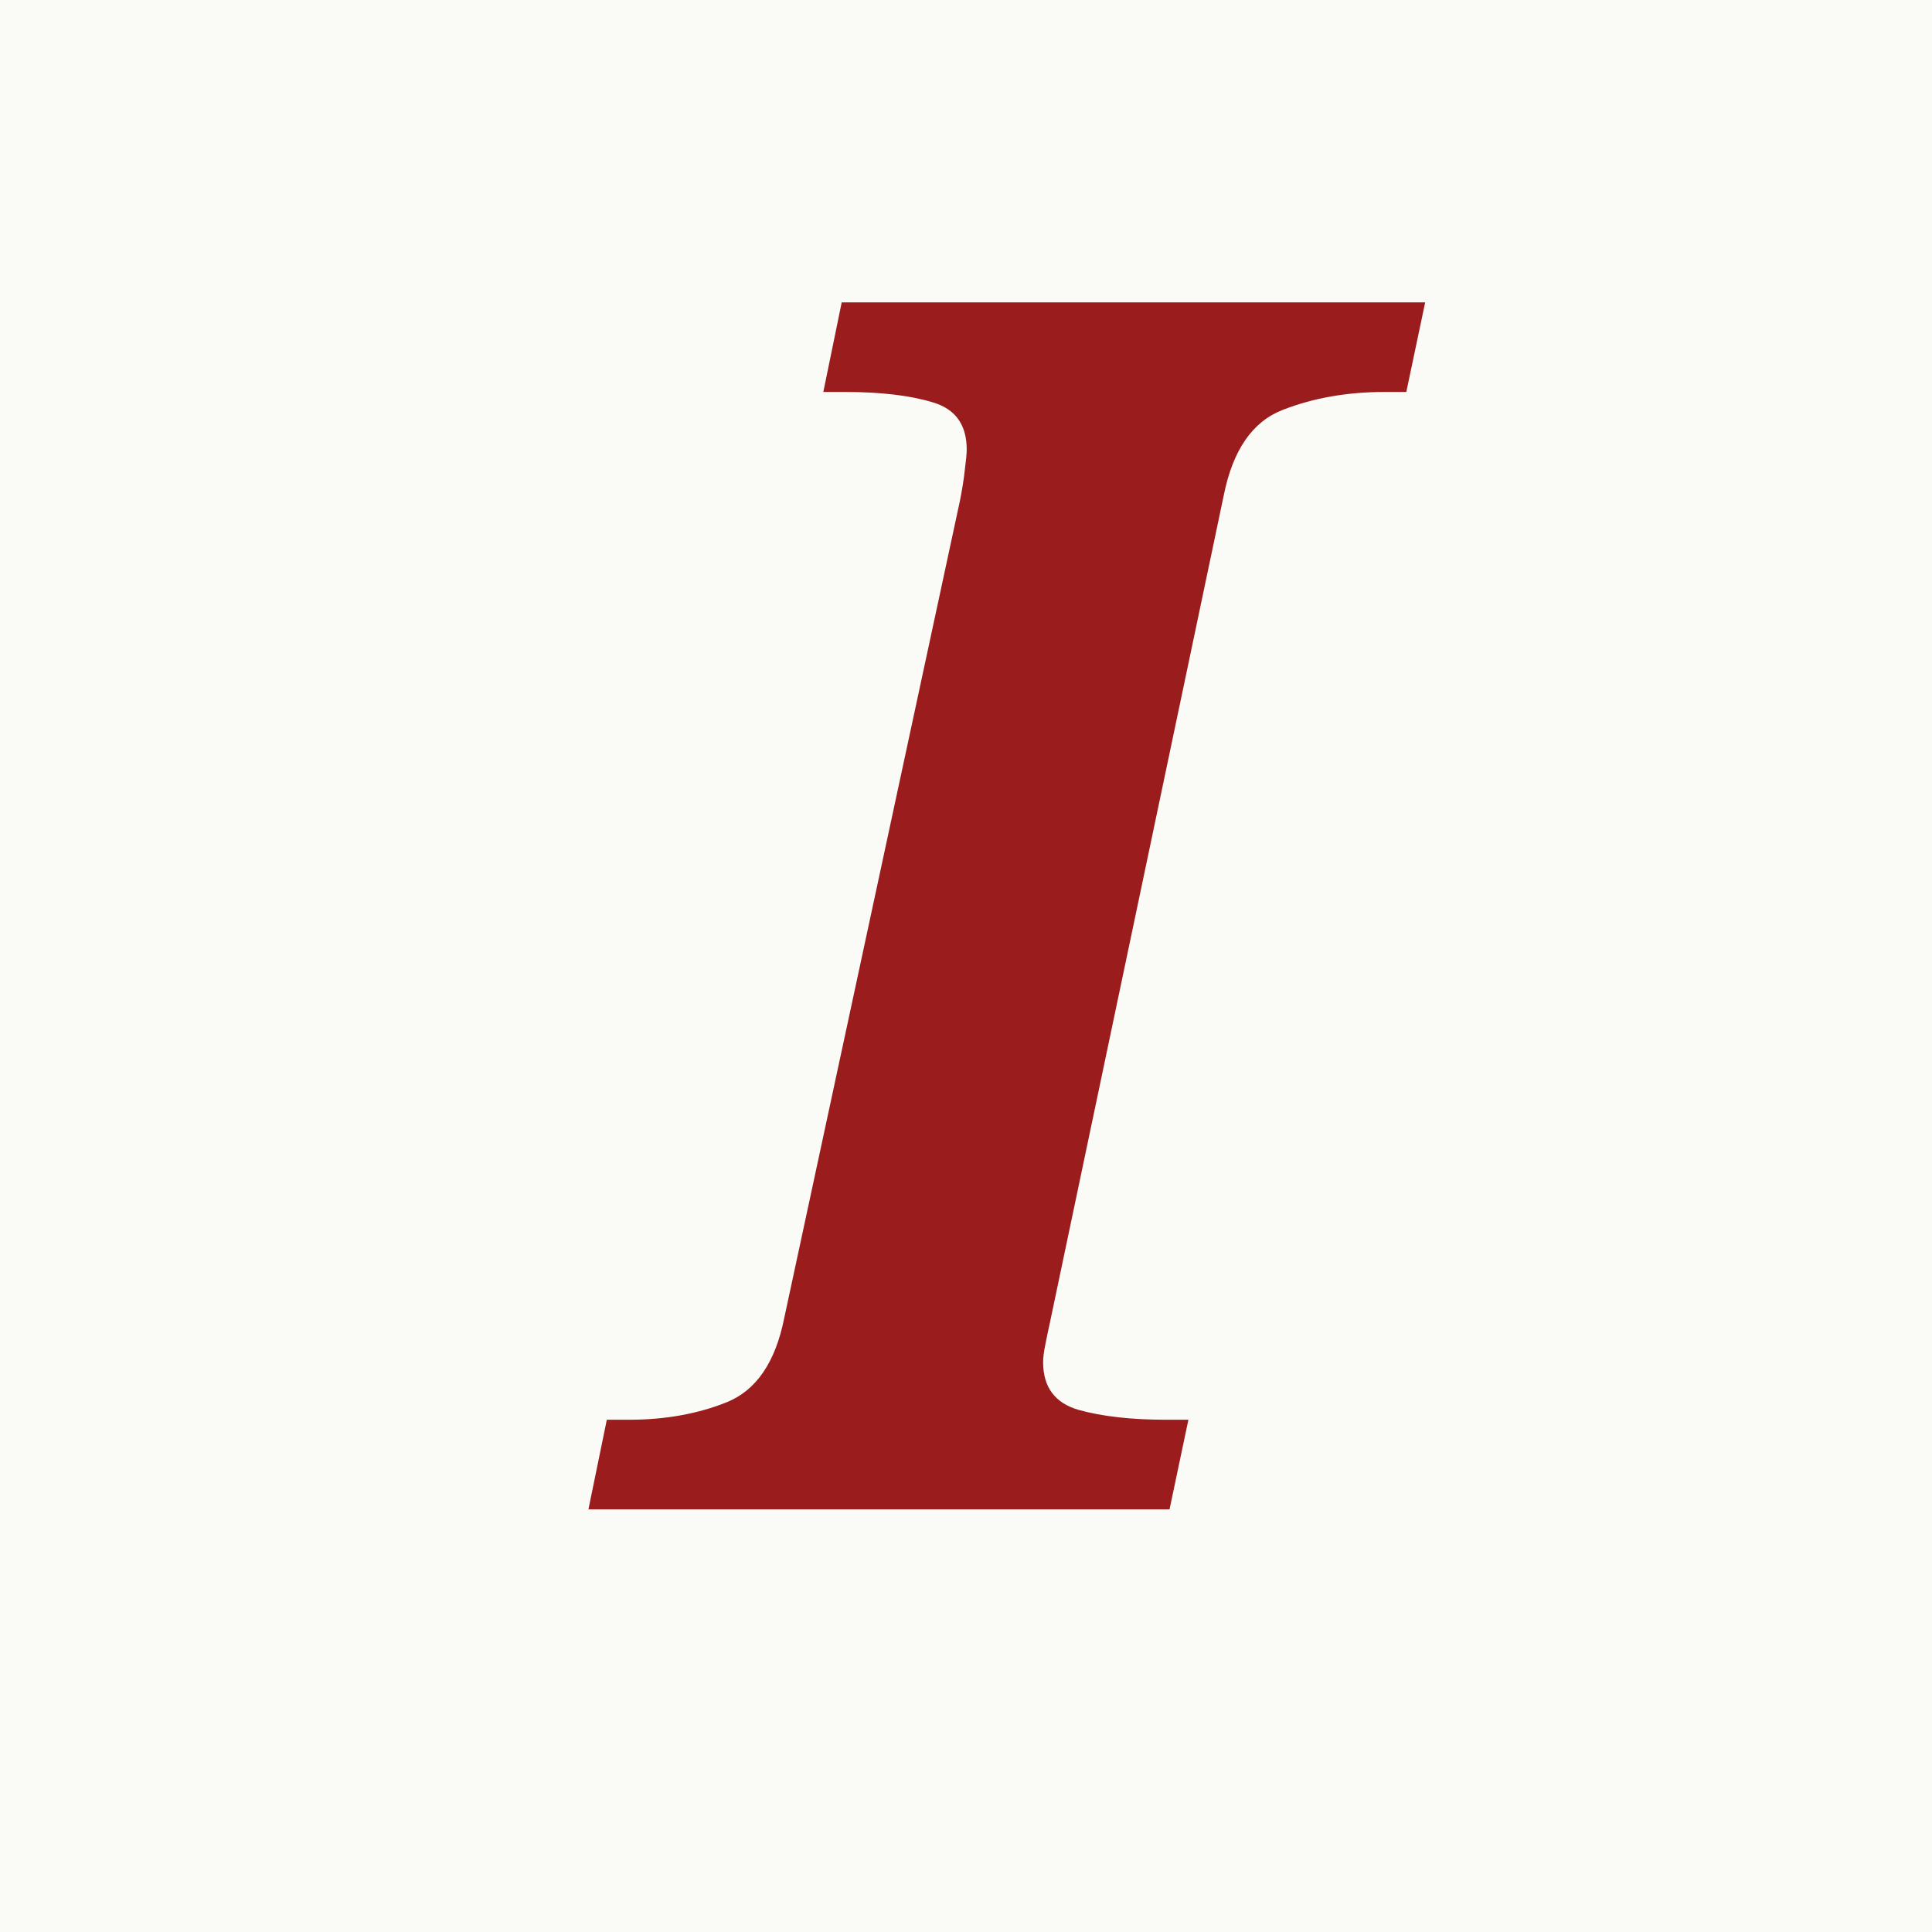
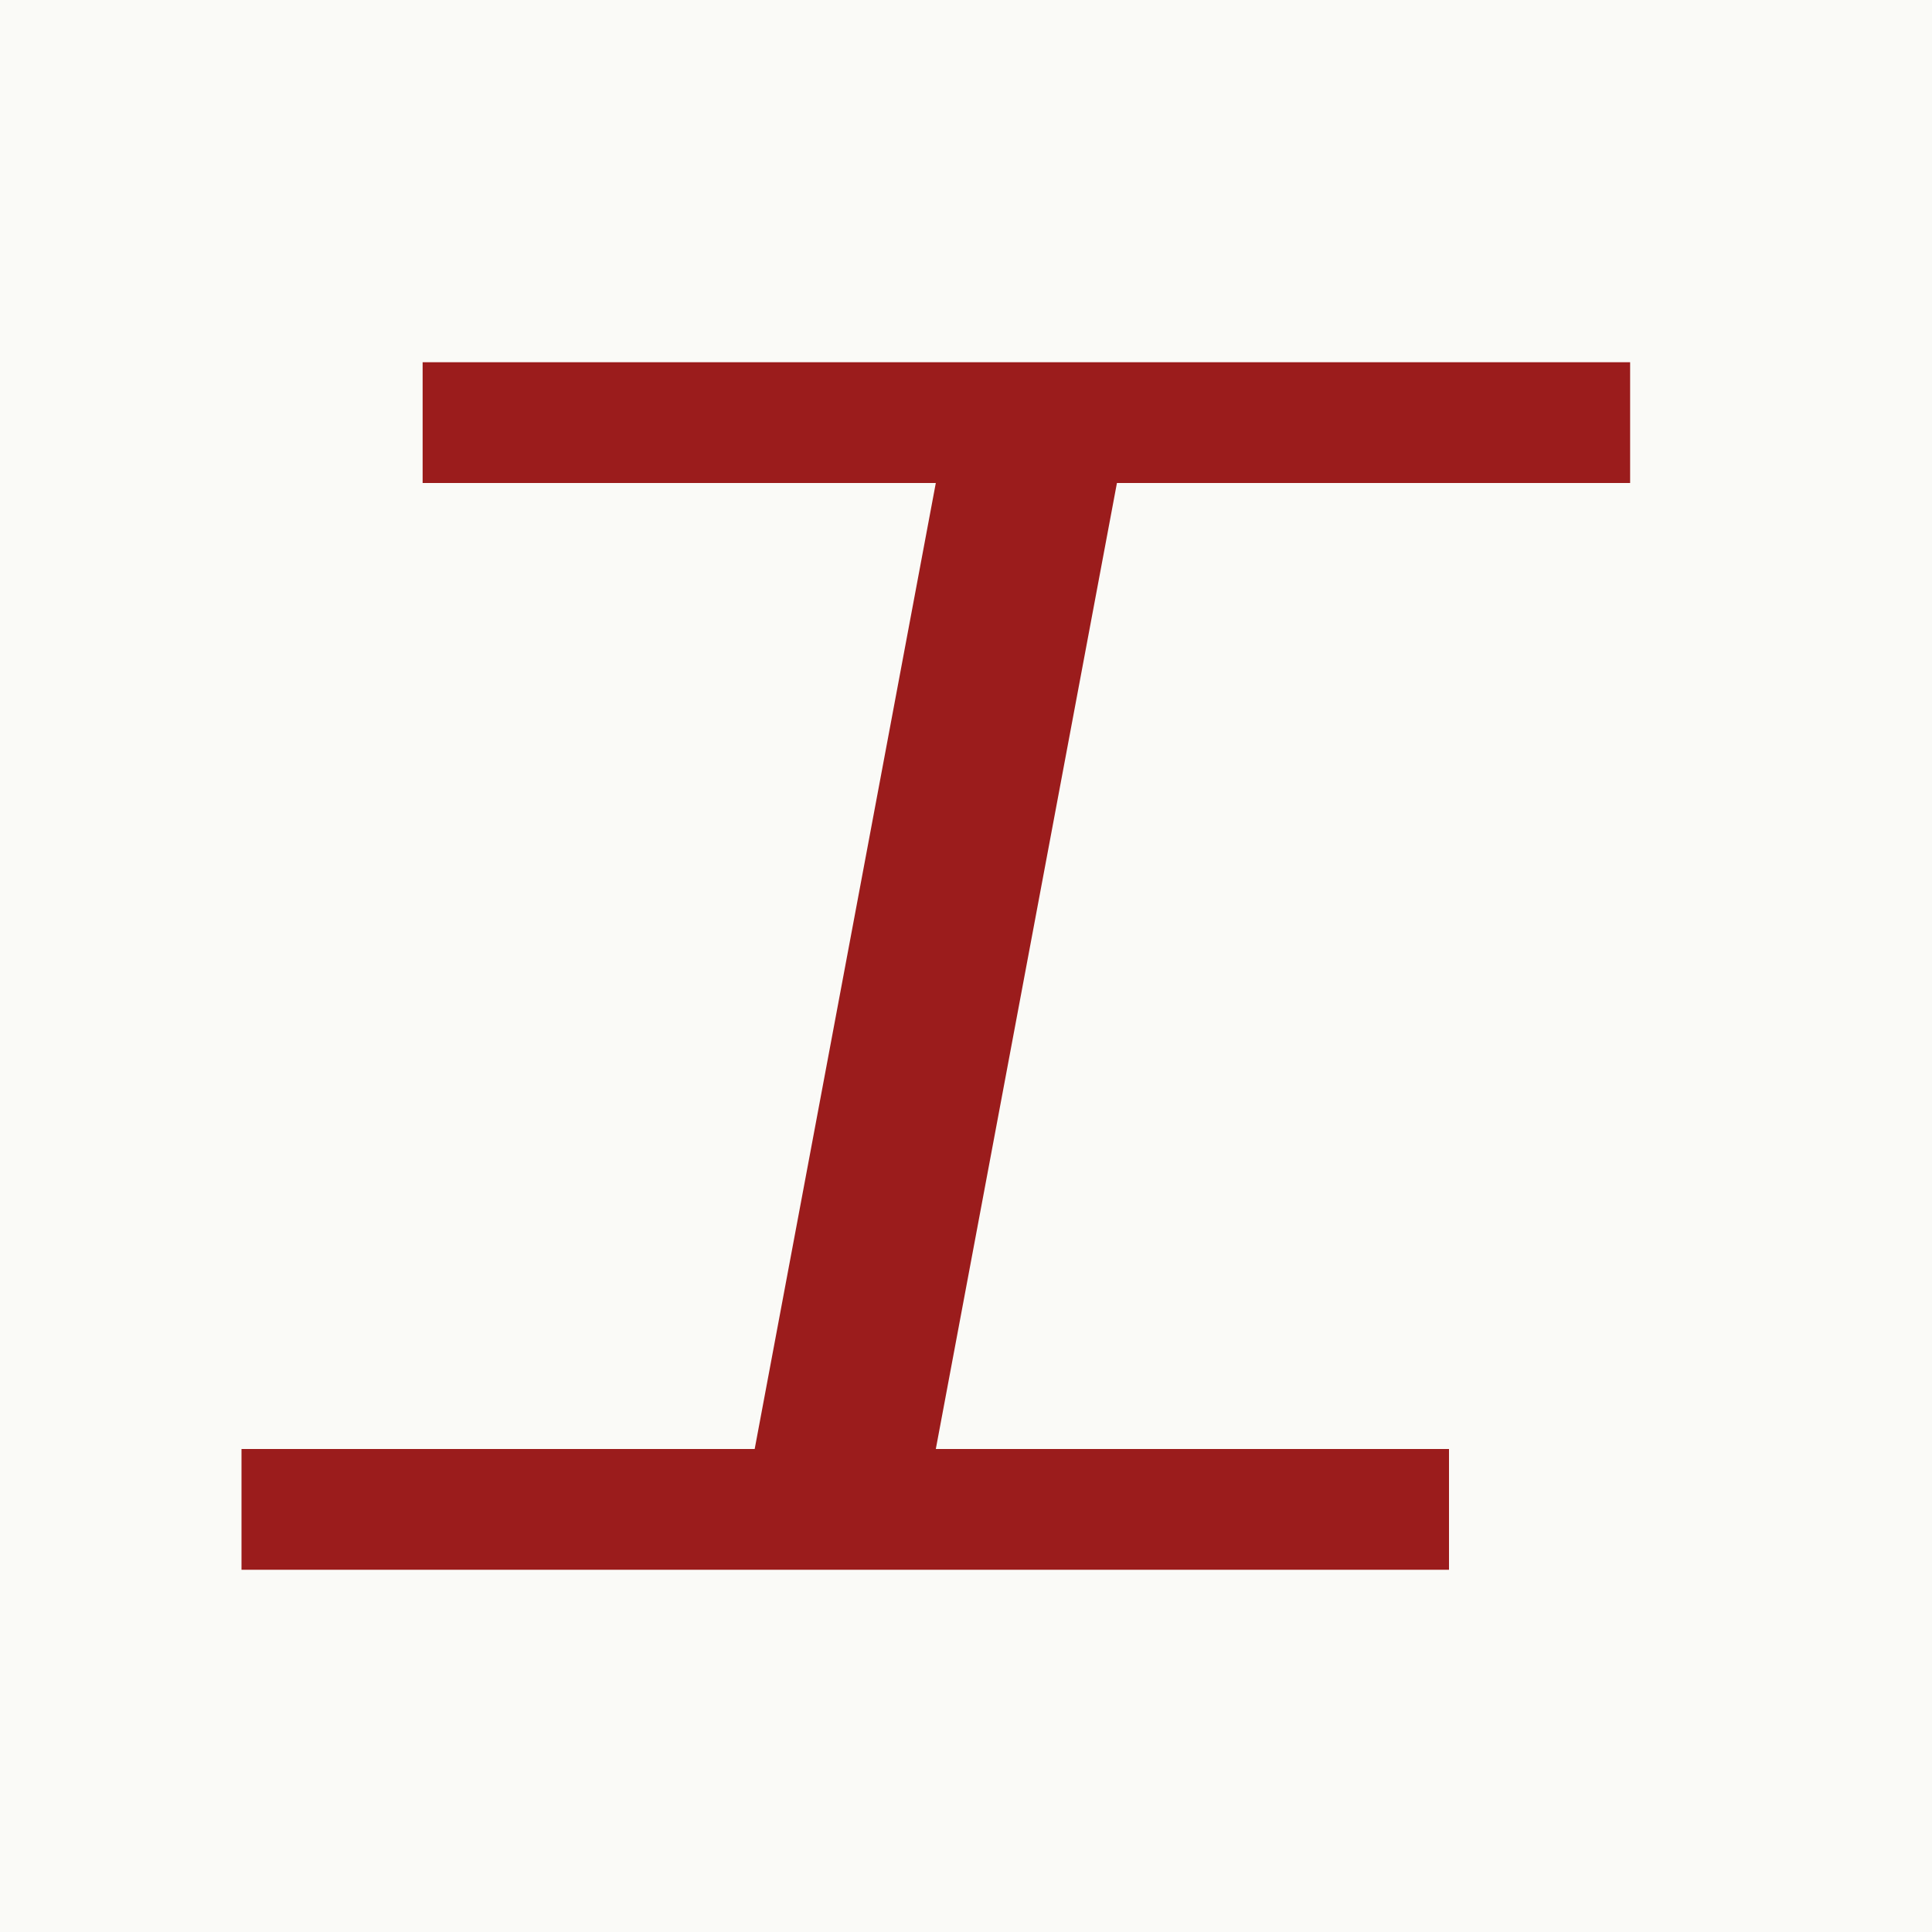
<svg xmlns="http://www.w3.org/2000/svg" viewBox="0 0 64 64">
  <rect width="64" height="64" fill="#FAFAF7" />
-   <text x="32" y="50" font-family="'Source Serif 4', Georgia, serif" font-size="56" font-weight="700" font-style="italic" fill="#9B1C1C" text-anchor="middle">I</text>
+   <path d="M 14 12 L 54 12 L 54 16 L 37 16 L 31 48 L 48 48 L 48 52 L 8 52 L 8 48 L 25 48 L 31 16 L 14 16 Z" fill="#9B1C1C" />
</svg>
